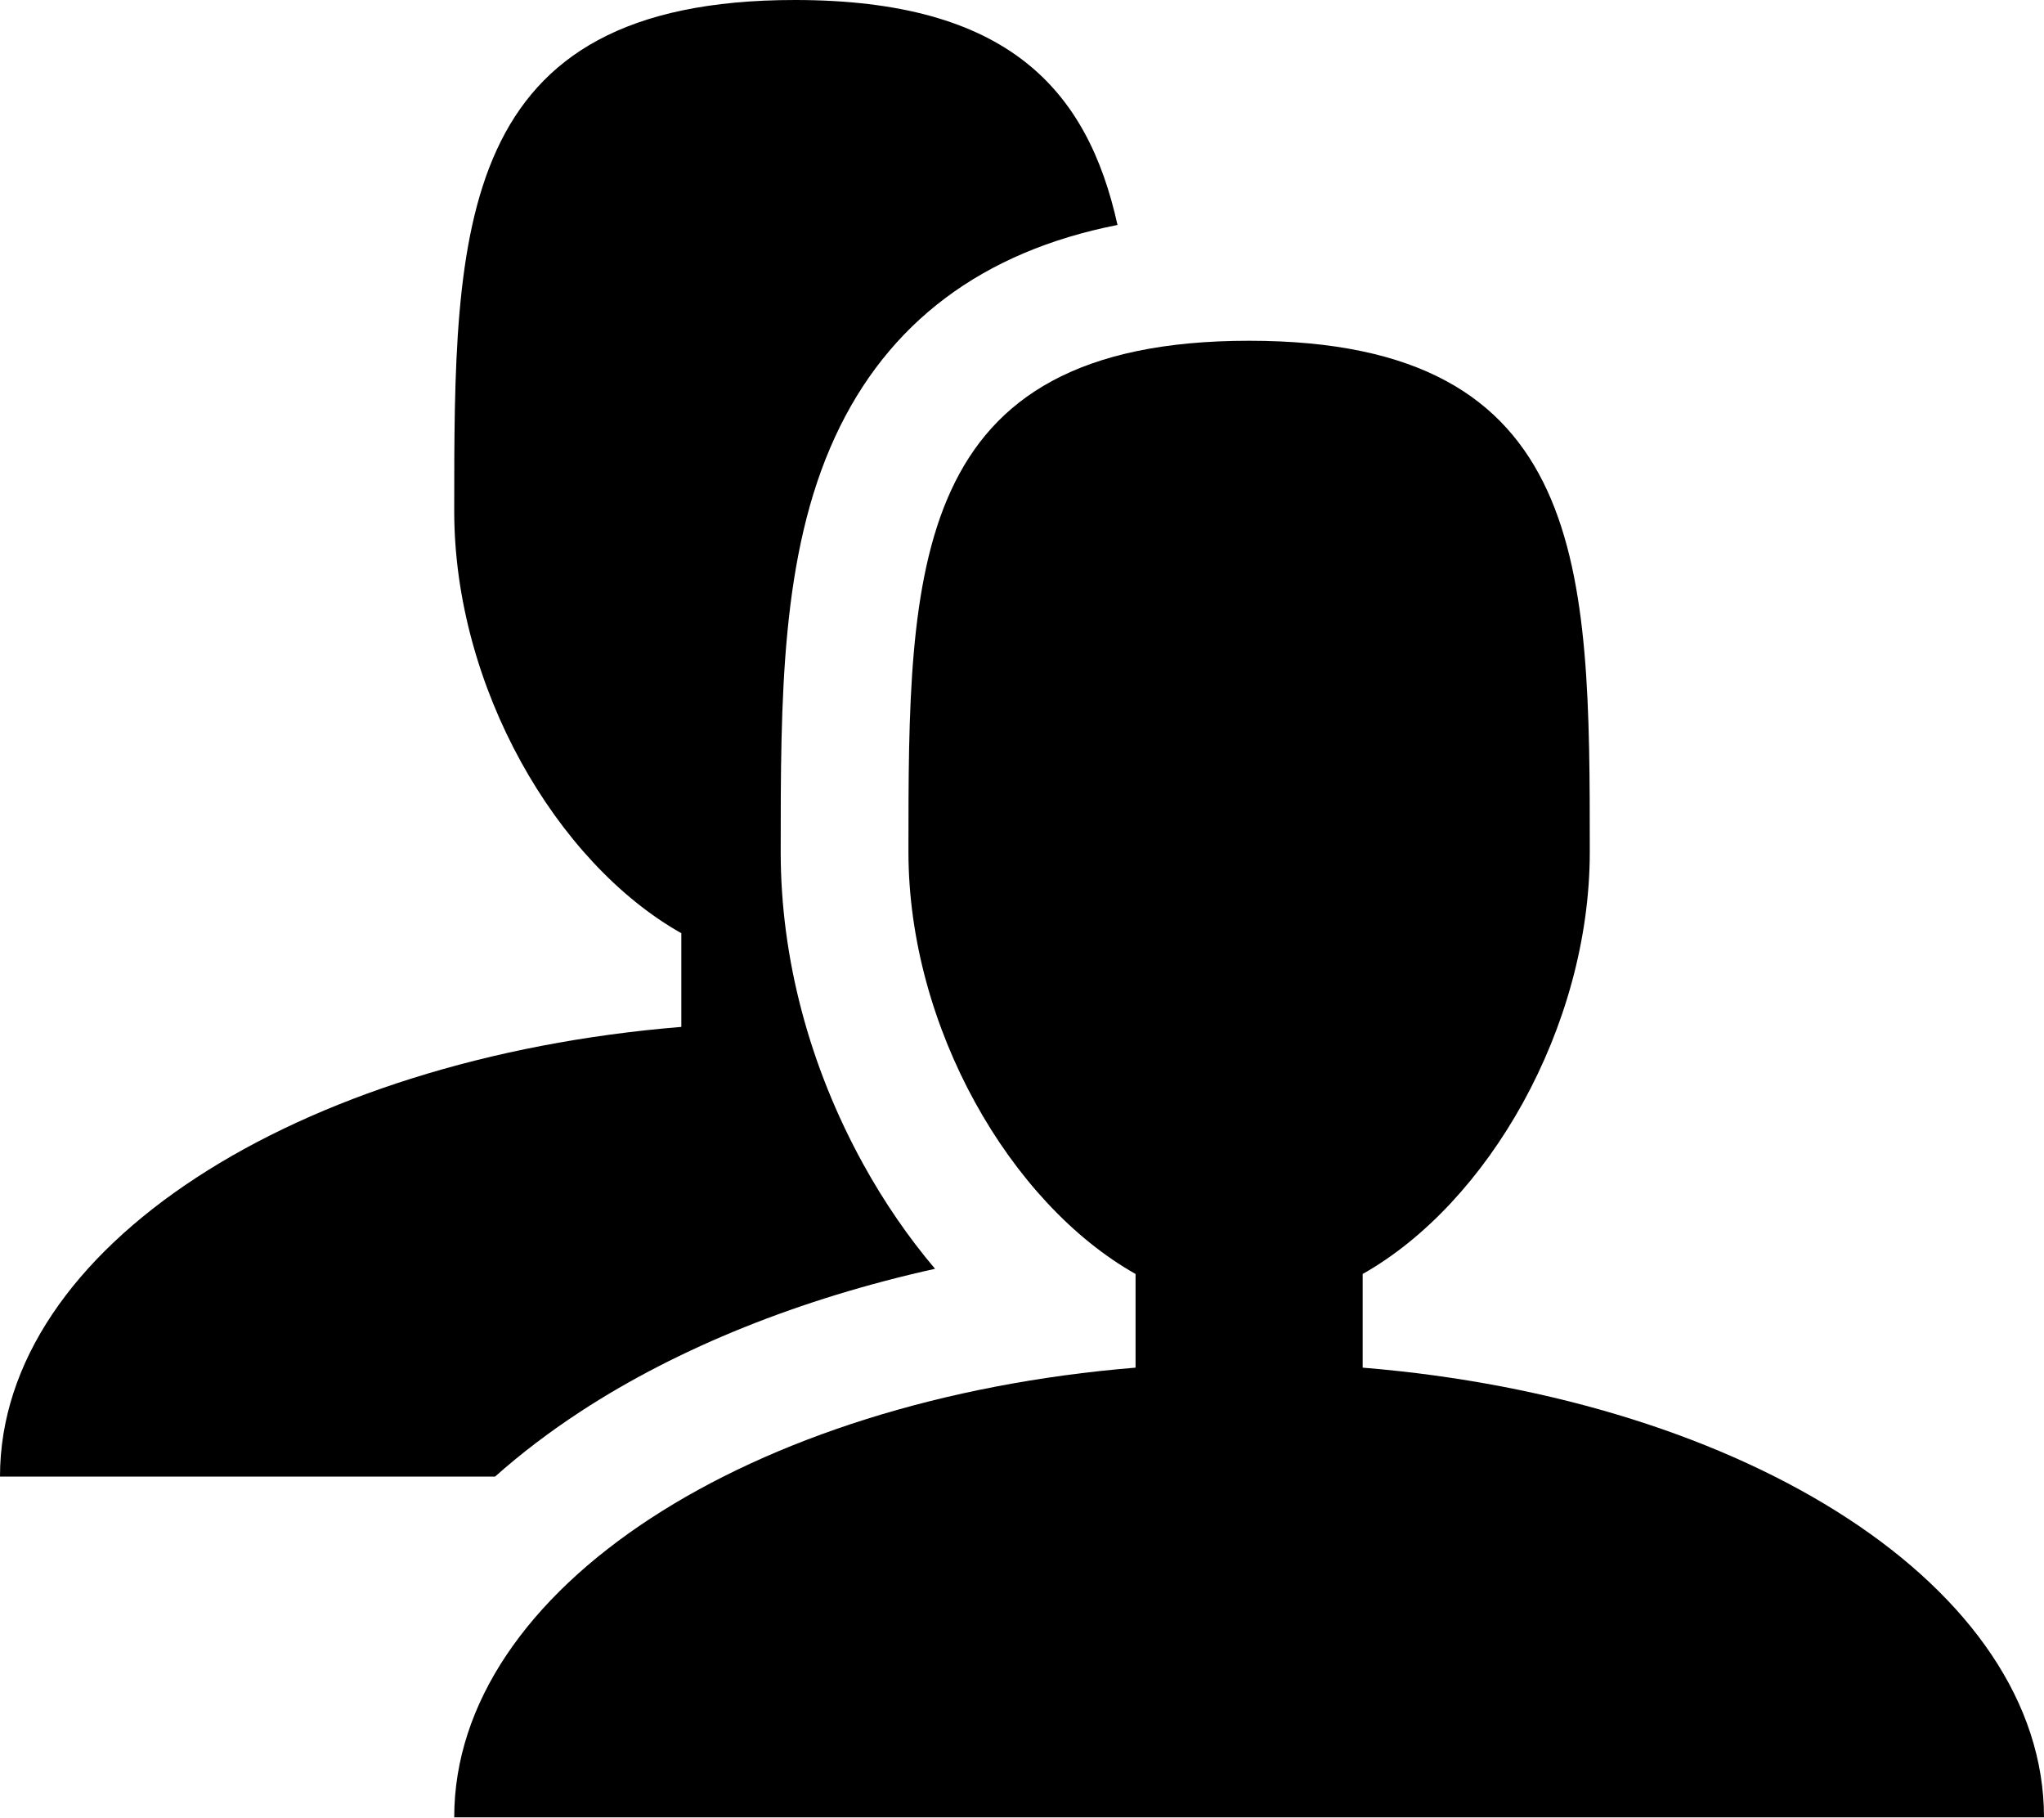
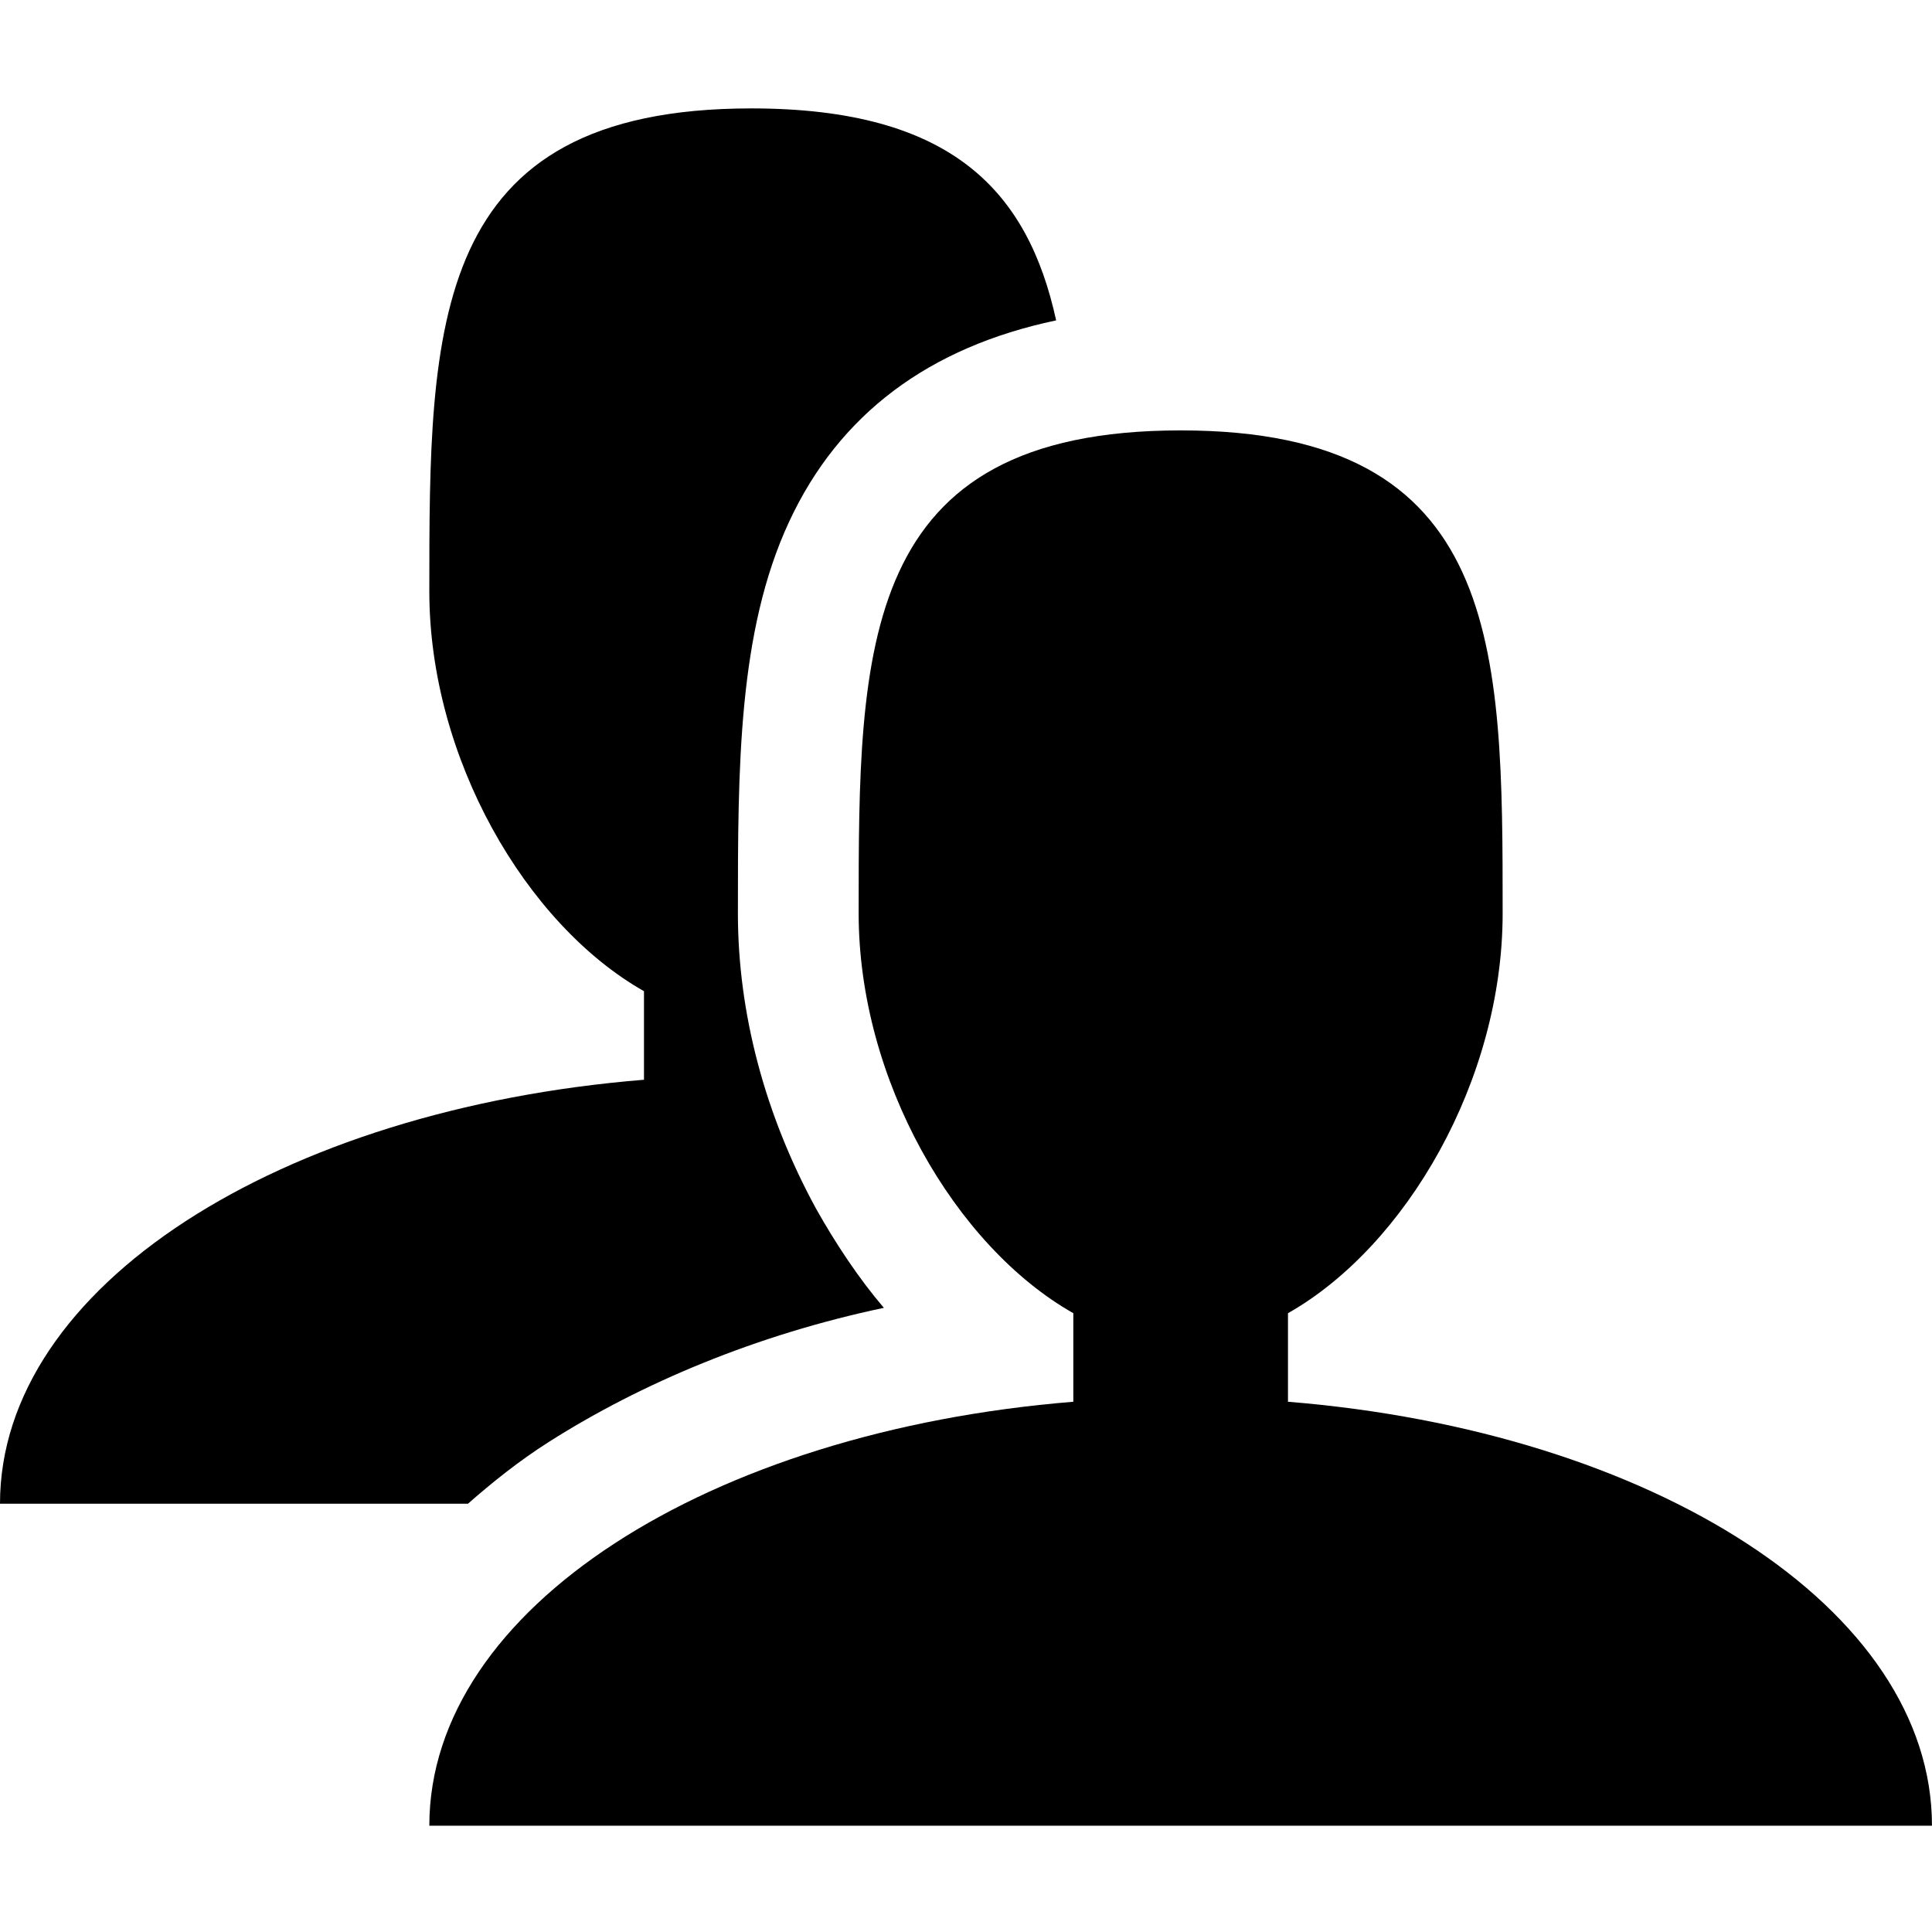
- <svg xmlns="http://www.w3.org/2000/svg" version="1.1" width="72" height="64" viewBox="0 0 72 64">
-   <path d="M48 48.163v-3.299c4.406-2.483 8-8.673 8-14.864 0-9.941 0-18-12-18s-12 8.059-12 18c0 6.191 3.594 12.382 8 14.864v3.299c-13.569 1.109-24 7.776-24 15.837h56c0-8.060-10.431-14.727-24-15.837z" fill="#000000" />
-   <path d="M20.45 49.708c3.457-2.259 7.755-3.977 12.487-5.026-0.941-1.111-1.794-2.351-2.531-3.689-1.901-3.452-2.906-7.254-2.906-10.993 0-5.378 0-10.457 1.913-14.61 1.857-4.032 5.196-6.531 9.951-7.468-1.057-4.78-3.871-7.922-11.364-7.922-12 0-12 8.059-12 18 0 6.191 3.594 12.382 8 14.864v3.299c-13.569 1.109-24 7.776-24 15.837h17.438c0.907-0.807 1.912-1.573 3.012-2.292z" fill="#000000" />
+ <svg xmlns="http://www.w3.org/2000/svg" width="512" height="512" viewBox="0 0 512 512">
+   <g>
+     <path d="M341.328 371.478v-23.466c31.36-17.778 56.888-61.866 56.888-105.954 0-70.4 0-127.998-85.332-127.998s-85.332 57.6-85.332 127.998c0 44.088 25.528 88.176 56.888 105.954v23.466c-96.496 7.822-170.664 54.755-170.664 112.354h398.216c0-57.6-74.168-104.532-170.664-112.354z" />
+     <path d="M145.42 382.145c24.604-15.645 55.11-28.444 88.816-35.555-6.684-7.822-12.8-17.067-17.99-26.31-13.583-24.89-20.694-51.91-20.694-78.222 0-38.4 0-74.666 13.583-103.82 13.226-28.445 36.977-46.222 70.754-53.333-7.468-34.133-27.52-56.177-80.782-56.177-85.332 0-85.332 57.6-85.332 127.998 0 44.088 25.528 88.176 56.888 105.954v23.466C74.168 293.968 0 340.9 0 398.5h124.016c6.47-5.69 13.582-11.378 21.404-16.355z" />
+   </g>
</svg>
